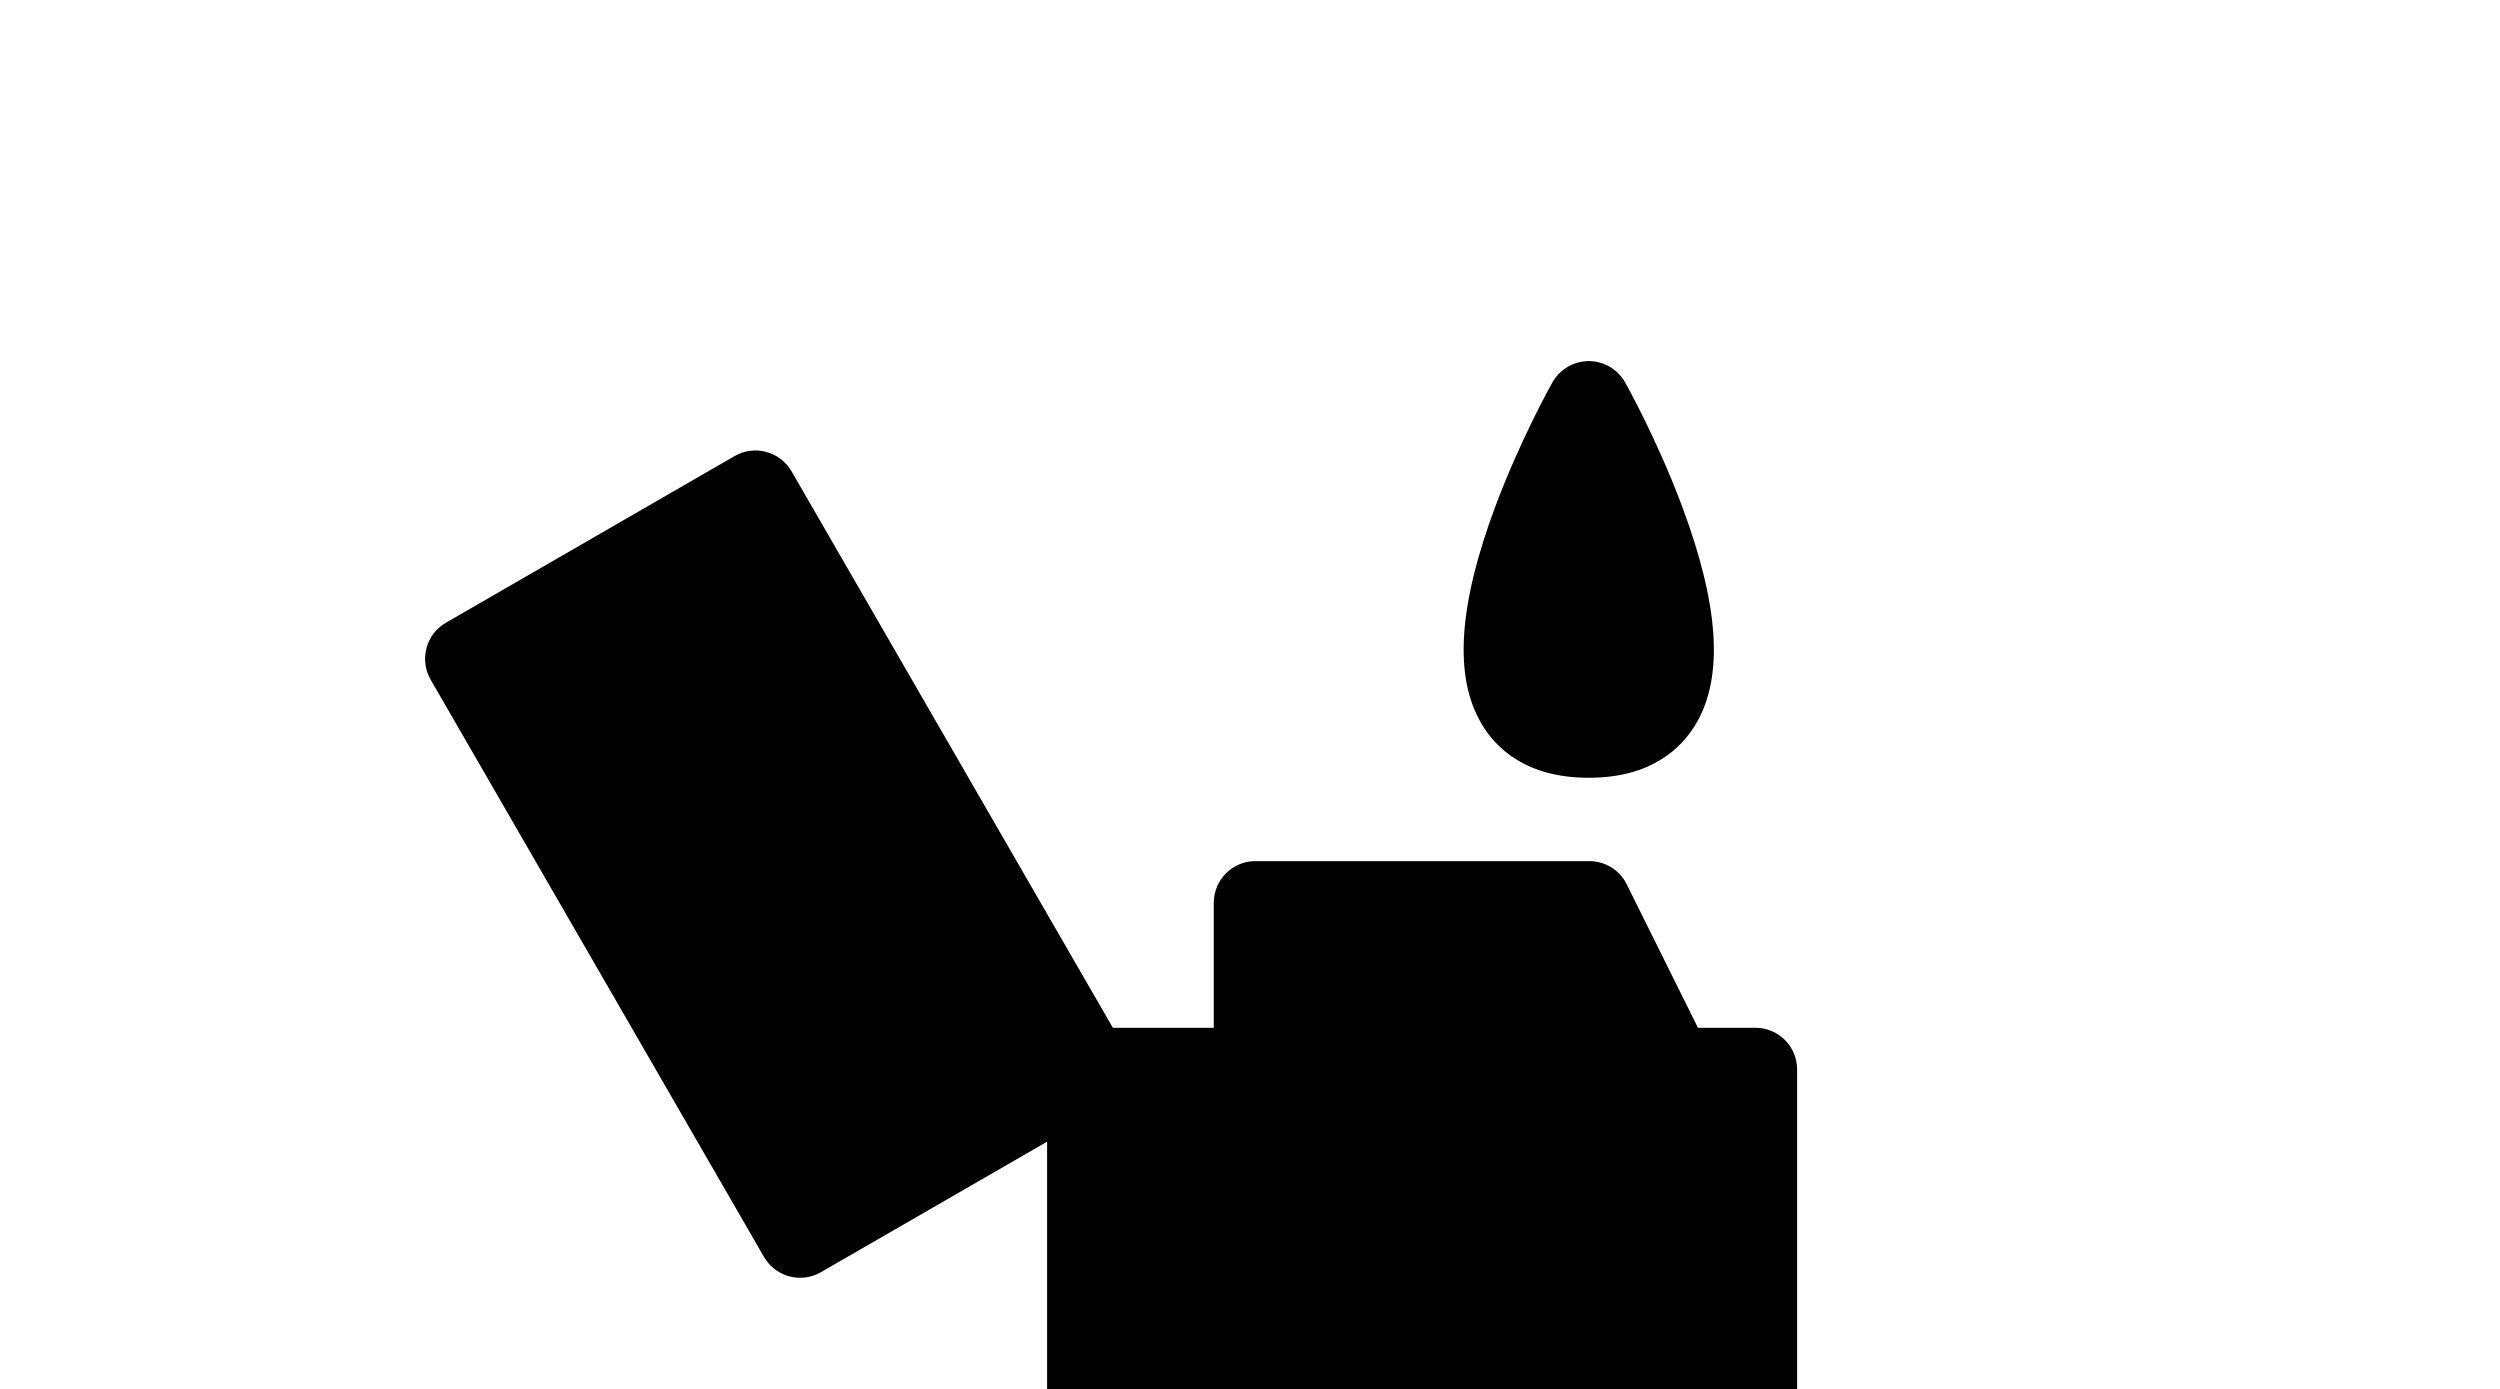
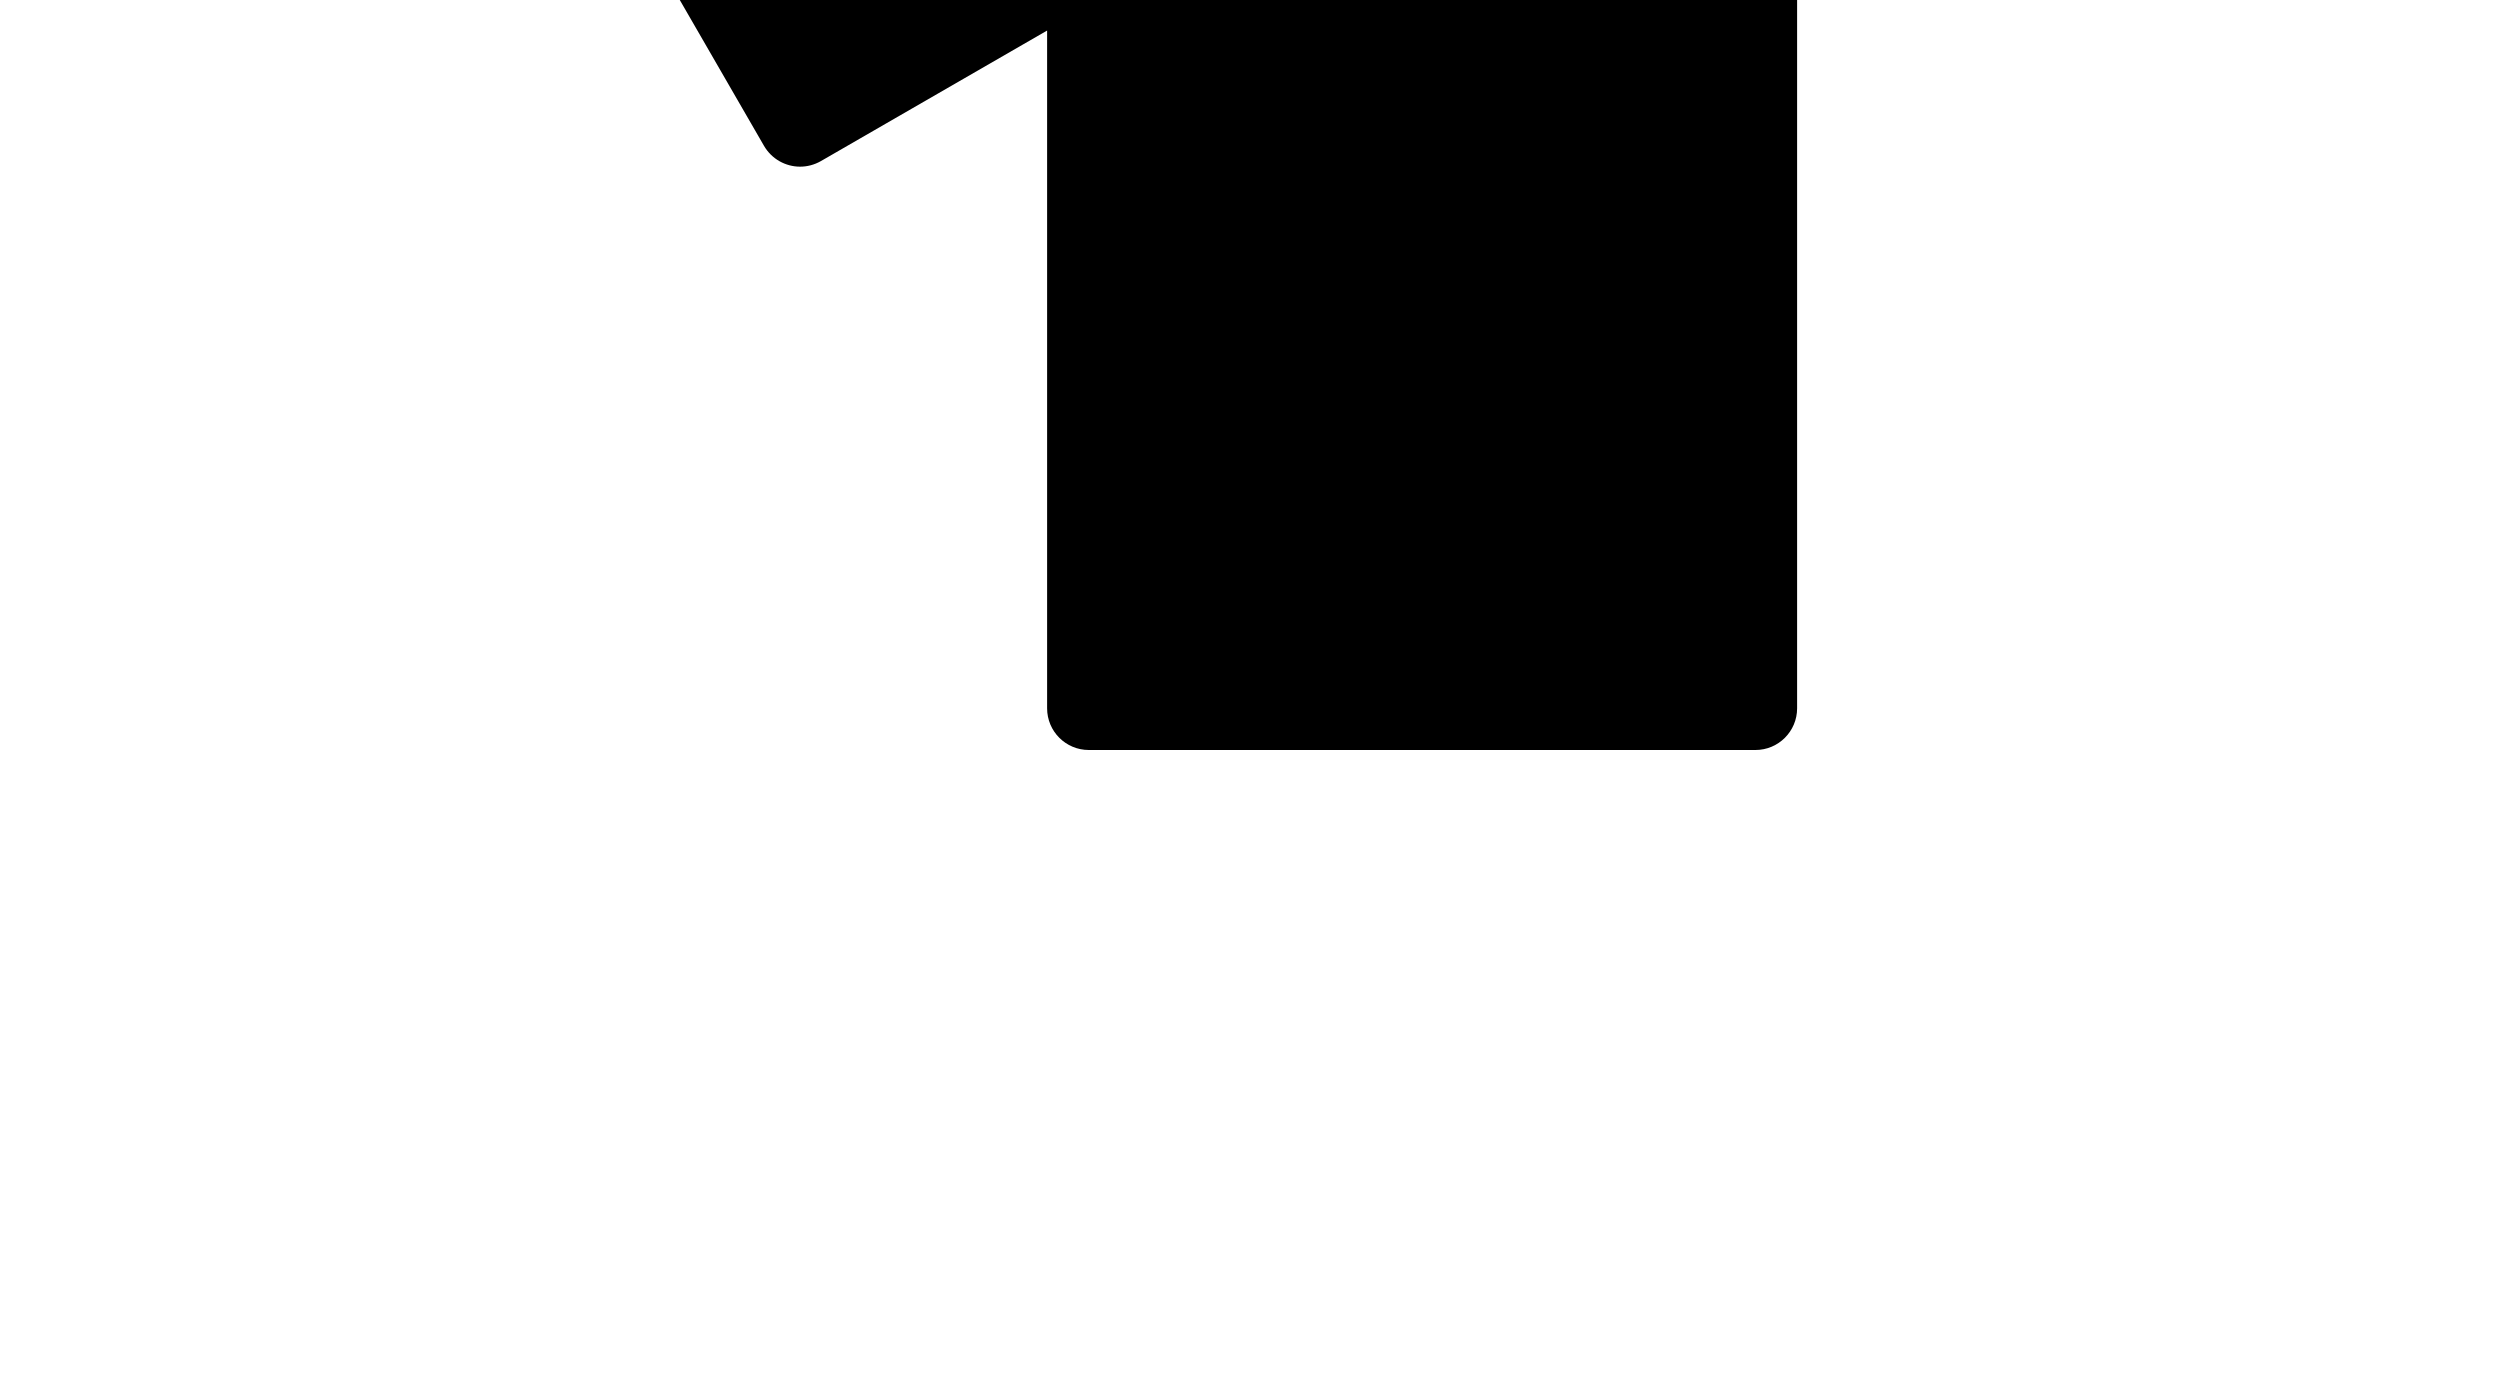
- <svg xmlns="http://www.w3.org/2000/svg" version="1.1" x="0px" y="0px" viewBox="10 10 90 50" enable-background="new 0 0 100 100" xml:space="preserve">
+ <svg xmlns="http://www.w3.org/2000/svg" version="1.1" x="0px" y="0px" viewBox="10 50 90 50" enable-background="new 0 0 100 100" xml:space="preserve">
  <path d="M73.196,47h-2.07l-2.566-5.168C68.31,41.324,67.786,41,67.216,41h-12.02c-0.828,0-1.5,0.672-1.5,1.5V47h-3.633    L38.497,26.969c-0.418-0.719-1.334-0.965-2.051-0.551l-10.393,6c-0.717,0.412-0.963,1.332-0.549,2.051l12,20.781    c0.279,0.48,0.783,0.75,1.299,0.75c0.256,0,0.514-0.066,0.75-0.201l8.143-4.699v24.4c0,0.828,0.672,1.5,1.5,1.5h24    c0.828,0,1.5-0.672,1.5-1.5v-27C74.696,47.672,74.024,47,73.196,47z" fill="param(fill)" fill-opacity="param(fill-opacity)" stroke="param(outline)" stroke-opacity="param(outline-opacity)" stroke-width="param(outline-width)" />
  <path d="M67.196,38c2.25,0,3.344-1.066,3.867-1.957c0.992-1.691,0.824-4.25-0.508-7.816c-0.896-2.398-2.004-4.375-2.051-4.461    C68.235,23.291,67.737,23,67.196,23c-0.543,0-1.041,0.293-1.309,0.766c-0.049,0.086-1.156,2.062-2.053,4.461    c-1.33,3.562-1.5,6.125-0.506,7.816C63.849,36.938,64.946,38,67.196,38z" fill="param(fill)" fill-opacity="param(fill-opacity)" stroke="param(outline)" stroke-opacity="param(outline-opacity)" stroke-width="param(outline-width)" />
</svg>
